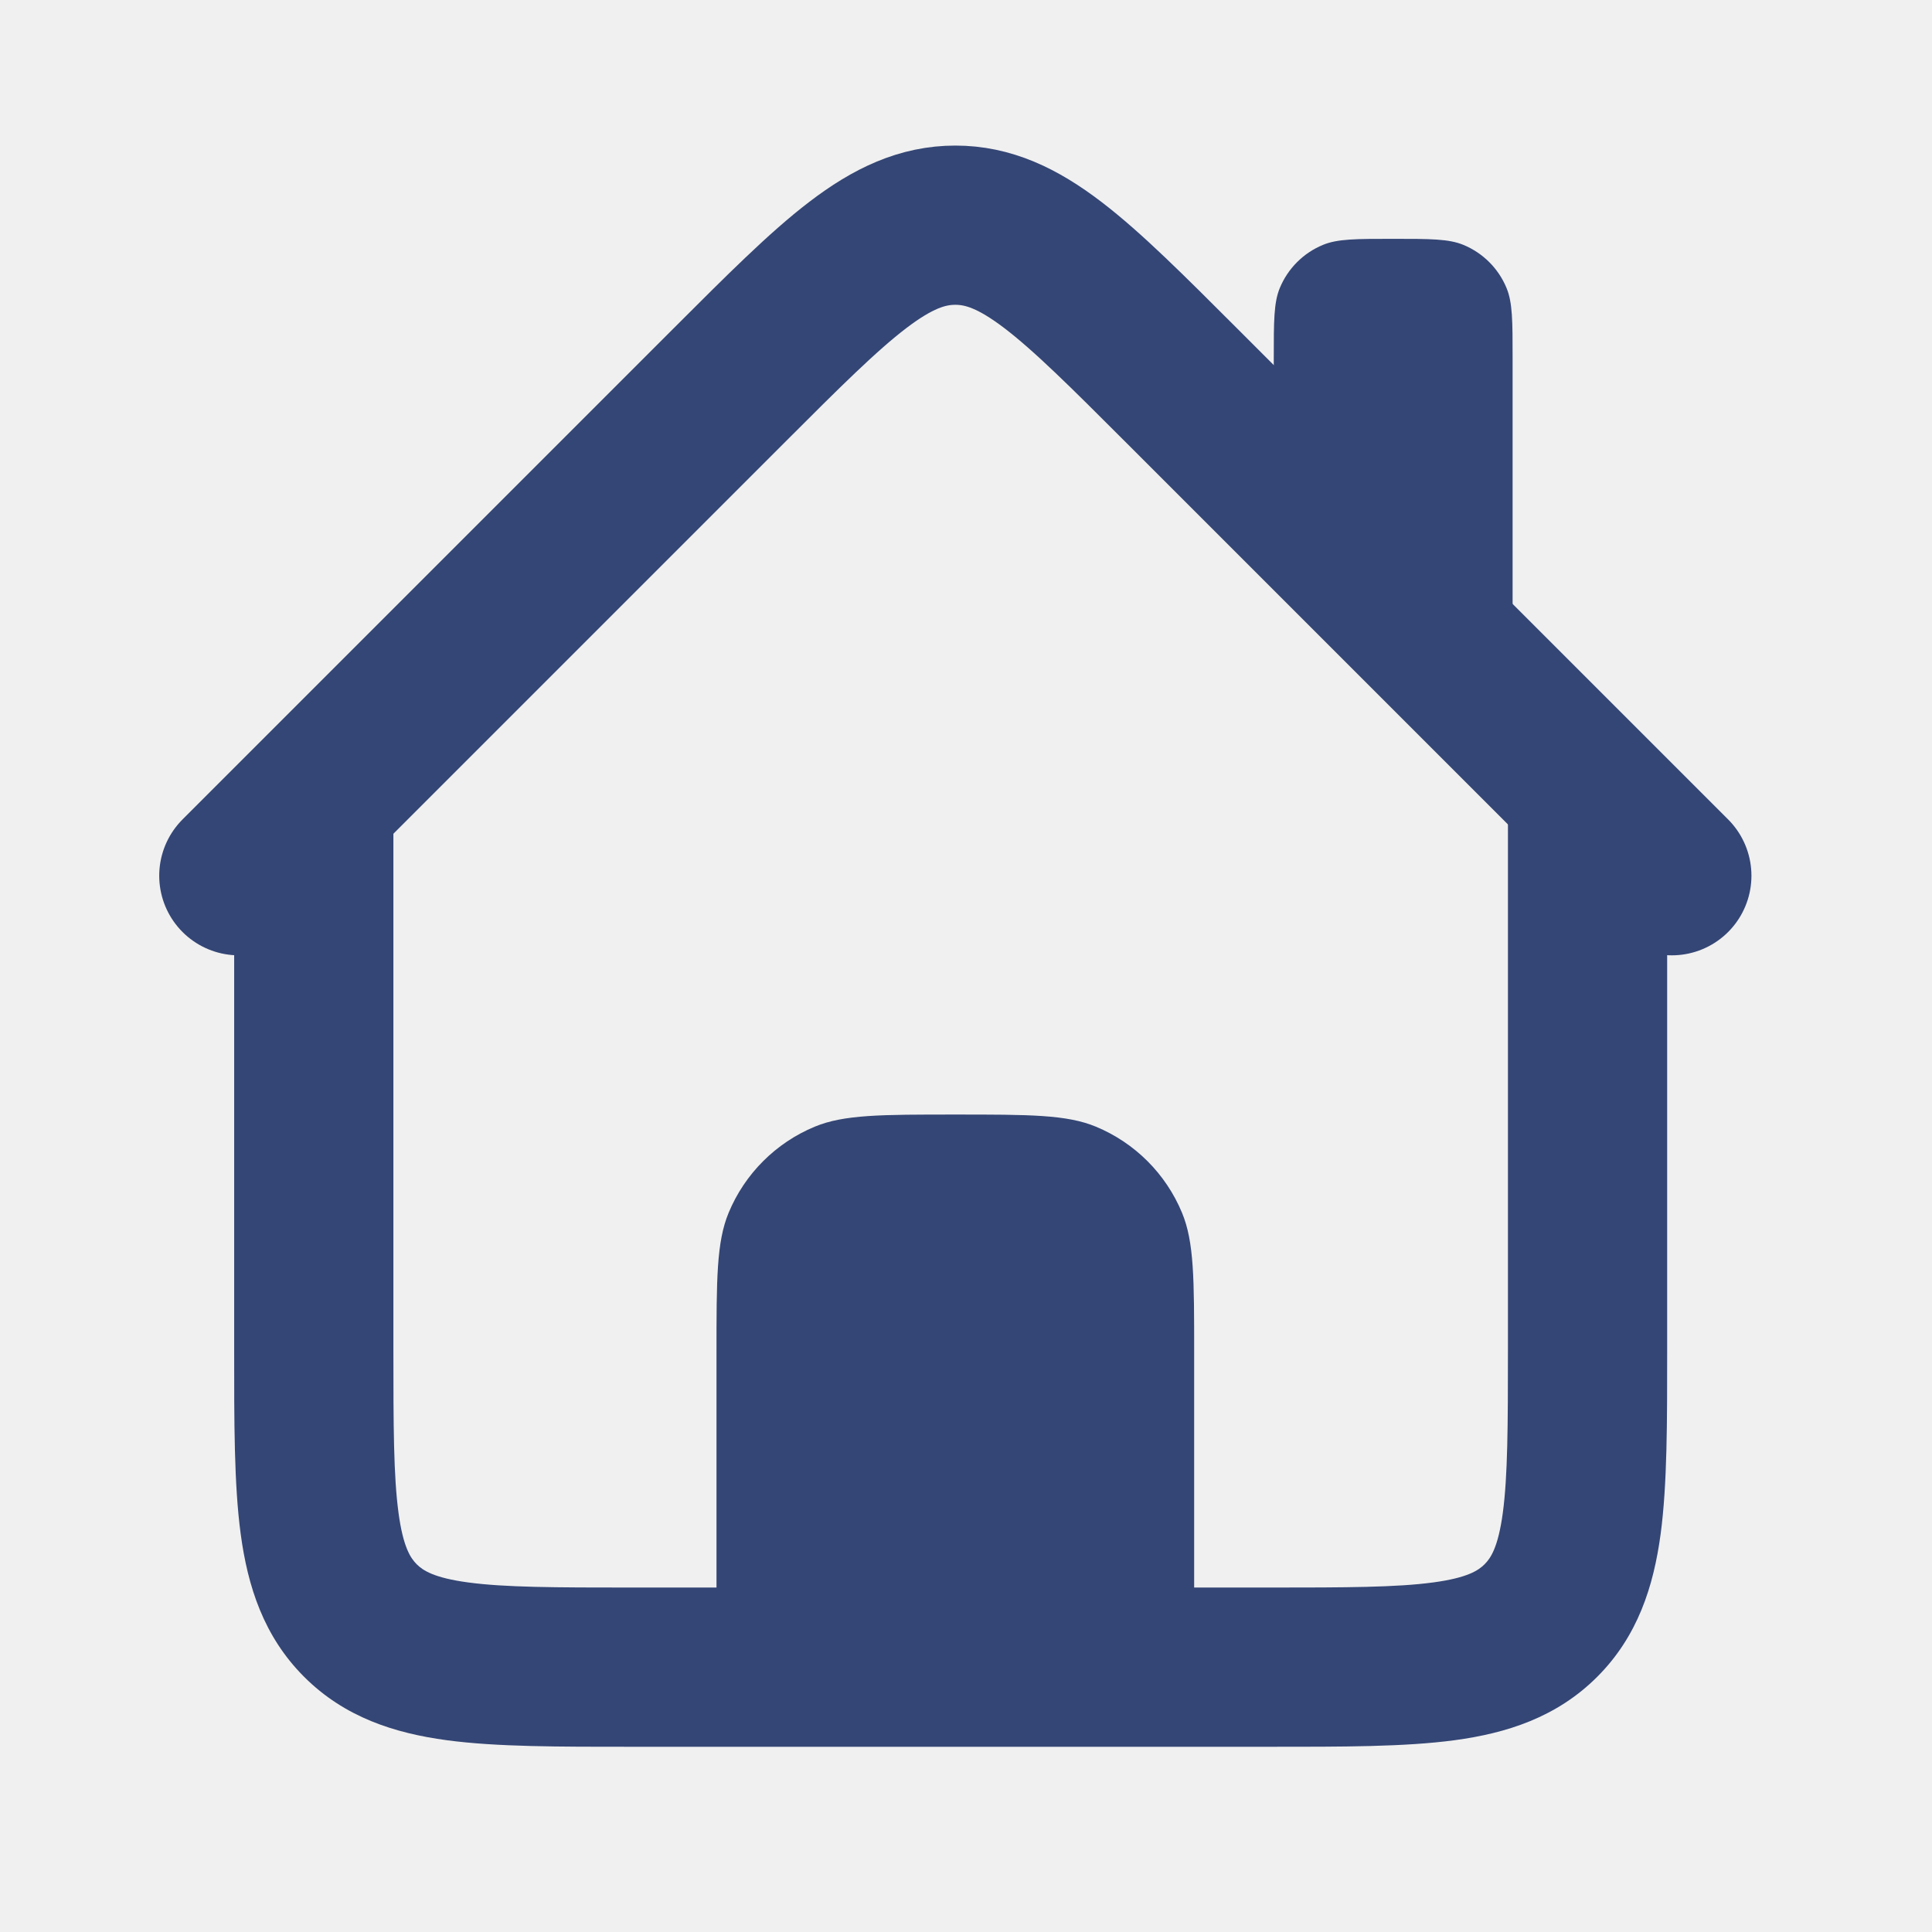
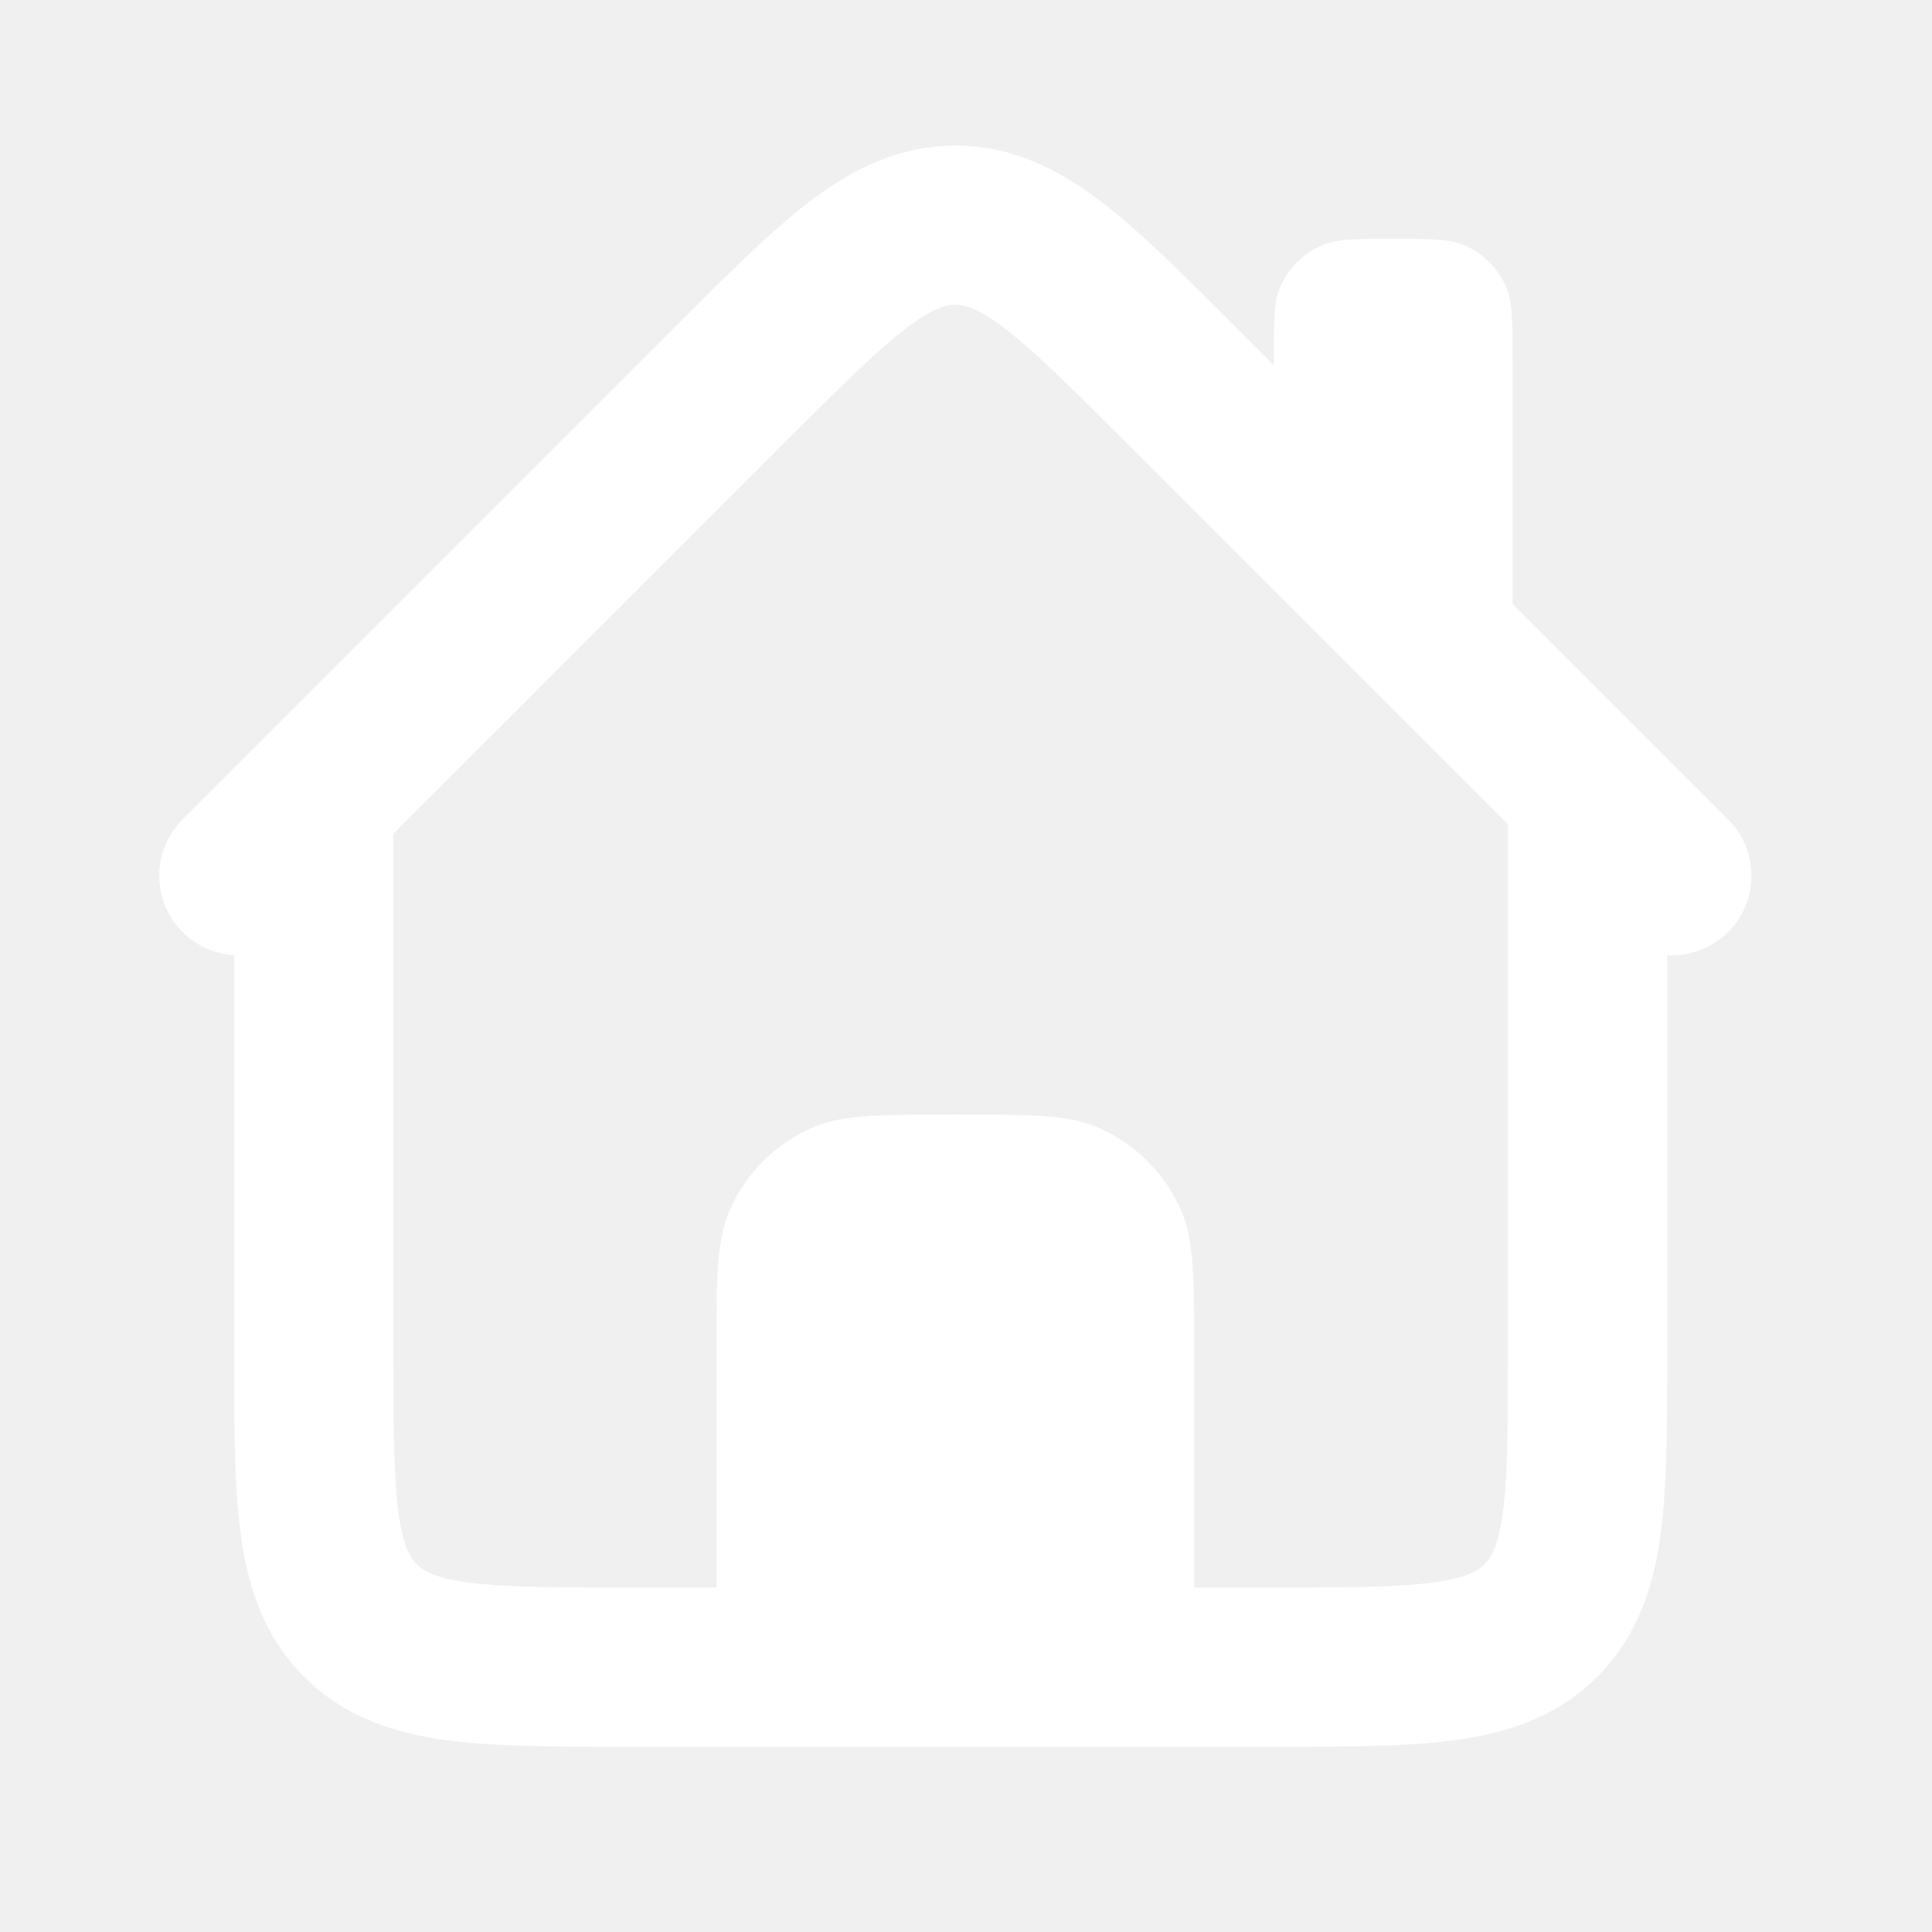
- <svg xmlns="http://www.w3.org/2000/svg" class="dark:fill-white" width="20" height="20" viewBox="0 0 63 63" fill="none">
+ <svg xmlns="http://www.w3.org/2000/svg" width="63" height="63" viewBox="0 0 63 63" fill="none">
  <g clip-path="url(#clip0_915_21194)">
-     <path d="M11.753 52.843L13.588 51.008L11.753 52.843ZM50.247 52.843L48.411 51.008L50.247 52.843ZM49.172 25.808V43.98H54.364V25.808H49.172ZM41.384 51.768H20.616V56.96H41.384V51.768ZM12.828 43.98V25.808H7.636V43.98H12.828ZM20.616 51.768C18.095 51.768 16.465 51.763 15.265 51.601C14.139 51.45 13.786 51.205 13.588 51.008L9.917 54.679C11.24 56.002 12.871 56.518 14.573 56.747C16.2 56.965 18.242 56.96 20.616 56.96V51.768ZM7.636 43.98C7.636 46.354 7.63 48.396 7.849 50.023C8.078 51.725 8.594 53.356 9.917 54.679L13.588 51.008C13.391 50.81 13.146 50.457 12.995 49.331C12.833 48.13 12.828 46.501 12.828 43.98H7.636ZM49.172 43.98C49.172 46.501 49.166 48.13 49.005 49.331C48.853 50.457 48.609 50.81 48.411 51.008L52.083 54.679C53.406 53.356 53.922 51.725 54.151 50.023C54.369 48.396 54.364 46.354 54.364 43.98H49.172ZM41.384 56.96C43.758 56.96 45.8 56.965 47.427 56.747C49.129 56.518 50.76 56.002 52.083 54.679L48.411 51.008C48.214 51.205 47.861 51.45 46.735 51.601C45.534 51.763 43.905 51.768 41.384 51.768V56.96Z" fill="#344675" />
-     <path d="M7.788 28.556L23.809 12.535C27.271 9.073 29.001 7.343 31.152 7.343C33.303 7.343 35.033 9.073 38.495 12.535L54.516 28.556" stroke="#344675" stroke-width="5.192" stroke-linecap="round" />
-     <path d="M23.364 44.132C23.364 41.713 23.364 40.503 23.759 39.549C24.286 38.277 25.297 37.266 26.569 36.739C27.523 36.344 28.733 36.344 31.152 36.344V36.344C33.571 36.344 34.781 36.344 35.735 36.739C37.007 37.266 38.018 38.277 38.545 39.549C38.94 40.503 38.94 41.713 38.94 44.132V54.516H23.364V44.132Z" fill="#344675" />
-     <path d="M41.536 11.682C41.536 10.472 41.536 9.868 41.733 9.391C41.997 8.754 42.502 8.249 43.138 7.986C43.615 7.788 44.22 7.788 45.43 7.788V7.788C46.639 7.788 47.244 7.788 47.721 7.986C48.357 8.249 48.863 8.754 49.126 9.391C49.324 9.868 49.324 10.472 49.324 11.682V25.96L41.536 16.874V11.682Z" fill="#344675" />
+     <path d="M11.753 52.843L13.588 51.008L11.753 52.843ZM50.247 52.843L48.411 51.008L50.247 52.843ZM49.172 25.808V43.98H54.364V25.808H49.172ZM41.384 51.768H20.616V56.96H41.384V51.768ZM12.828 43.98V25.808H7.636V43.98H12.828ZM20.616 51.768C18.095 51.768 16.465 51.763 15.265 51.601C14.139 51.45 13.786 51.205 13.588 51.008L9.917 54.679C11.24 56.002 12.871 56.518 14.573 56.747C16.2 56.965 18.242 56.96 20.616 56.96V51.768ZM7.636 43.98C7.636 46.354 7.63 48.396 7.849 50.023C8.078 51.725 8.594 53.356 9.917 54.679L13.588 51.008C13.391 50.81 13.146 50.457 12.995 49.331C12.833 48.13 12.828 46.501 12.828 43.98H7.636ZM49.172 43.98C49.172 46.501 49.166 48.13 49.005 49.331C48.853 50.457 48.609 50.81 48.411 51.008L52.083 54.679C53.406 53.356 53.922 51.725 54.151 50.023C54.369 48.396 54.364 46.354 54.364 43.98H49.172ZM41.384 56.96C43.758 56.96 45.8 56.965 47.427 56.747C49.129 56.518 50.76 56.002 52.083 54.679L48.411 51.008C48.214 51.205 47.861 51.45 46.735 51.601C45.534 51.763 43.905 51.768 41.384 51.768V56.96Z" fill="white" />
+     <path d="M7.788 28.556L23.809 12.535C27.271 9.073 29.001 7.343 31.152 7.343C33.303 7.343 35.033 9.073 38.495 12.535L54.516 28.556" stroke="white" stroke-width="5.192" stroke-linecap="round" />
+     <path d="M23.364 44.132C23.364 41.713 23.364 40.503 23.759 39.549C24.286 38.277 25.297 37.266 26.569 36.739C27.523 36.344 28.733 36.344 31.152 36.344C33.571 36.344 34.781 36.344 35.735 36.739C37.007 37.266 38.018 38.277 38.545 39.549C38.94 40.503 38.94 41.713 38.94 44.132V54.516H23.364V44.132Z" fill="white" />
+     <path d="M41.536 11.682C41.536 10.472 41.536 9.868 41.733 9.391C41.997 8.754 42.502 8.249 43.138 7.986C43.615 7.788 44.22 7.788 45.43 7.788C46.639 7.788 47.244 7.788 47.721 7.986C48.357 8.249 48.863 8.754 49.126 9.391C49.324 9.868 49.324 10.472 49.324 11.682V25.96L41.536 16.874V11.682Z" fill="white" />
  </g>
  <defs>
    <clipPath id="clip0_915_21194">
      <rect width="62.304" height="62.304" fill="white" />
    </clipPath>
  </defs>
</svg>
